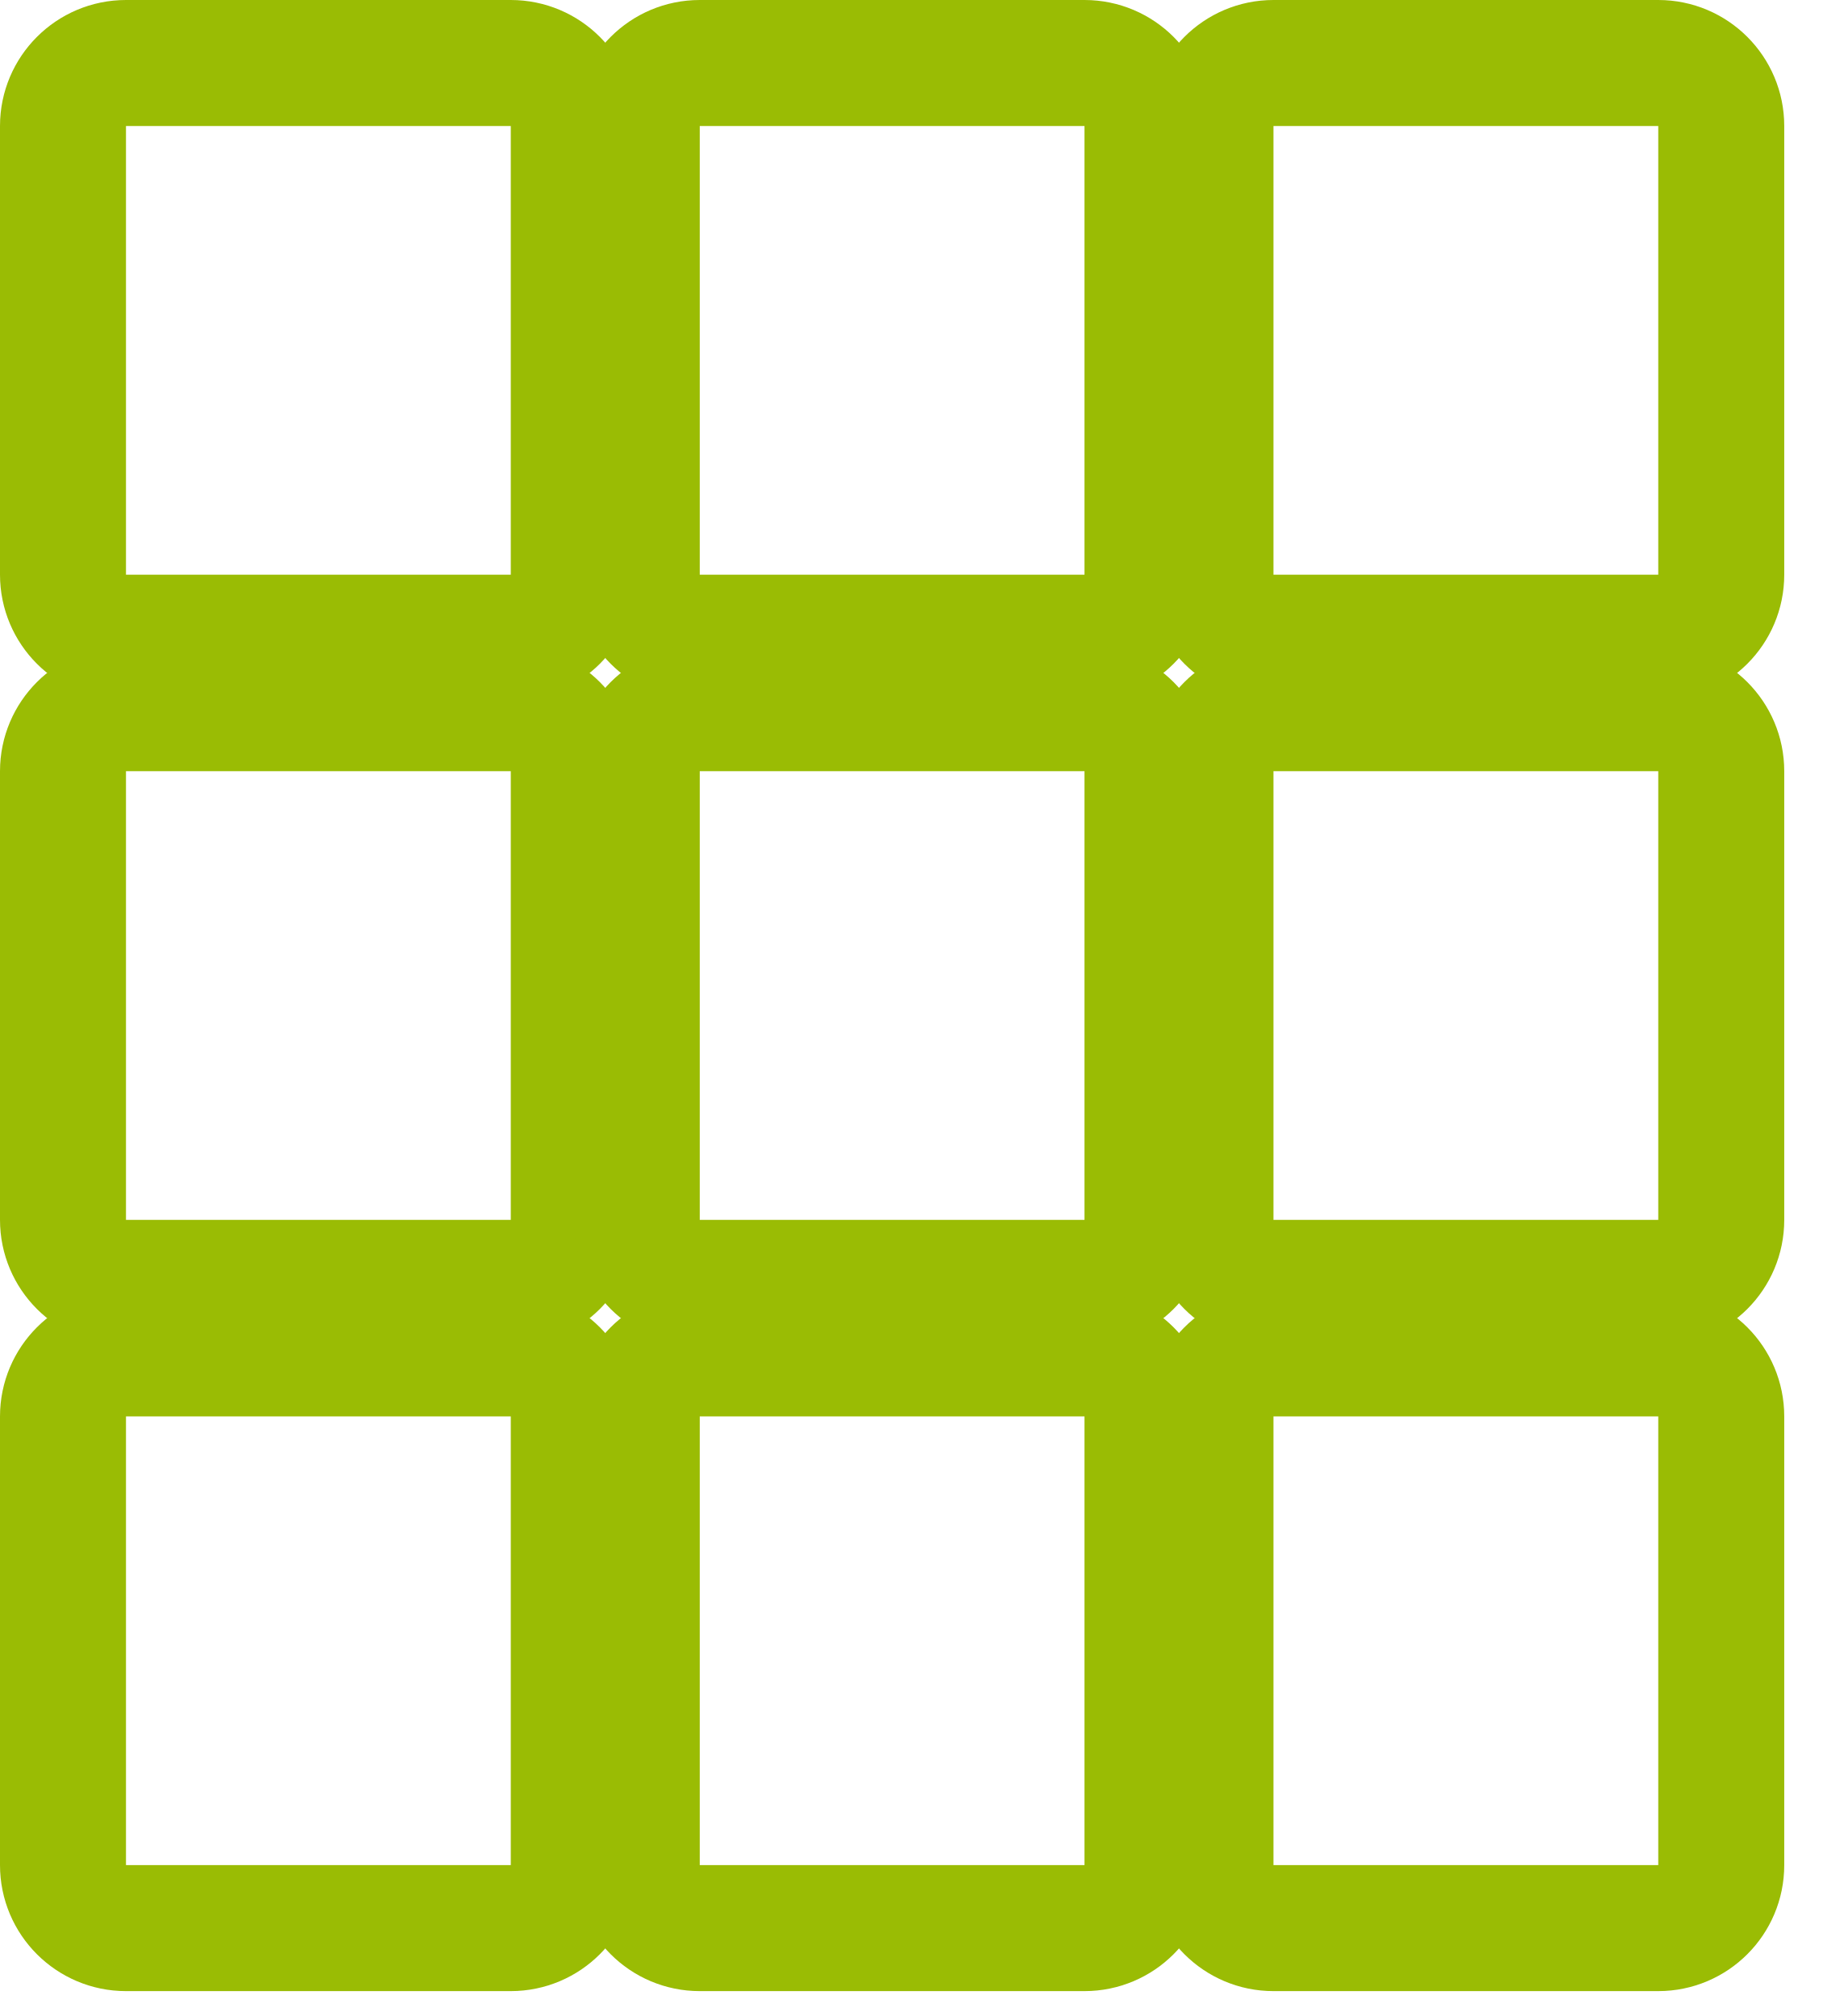
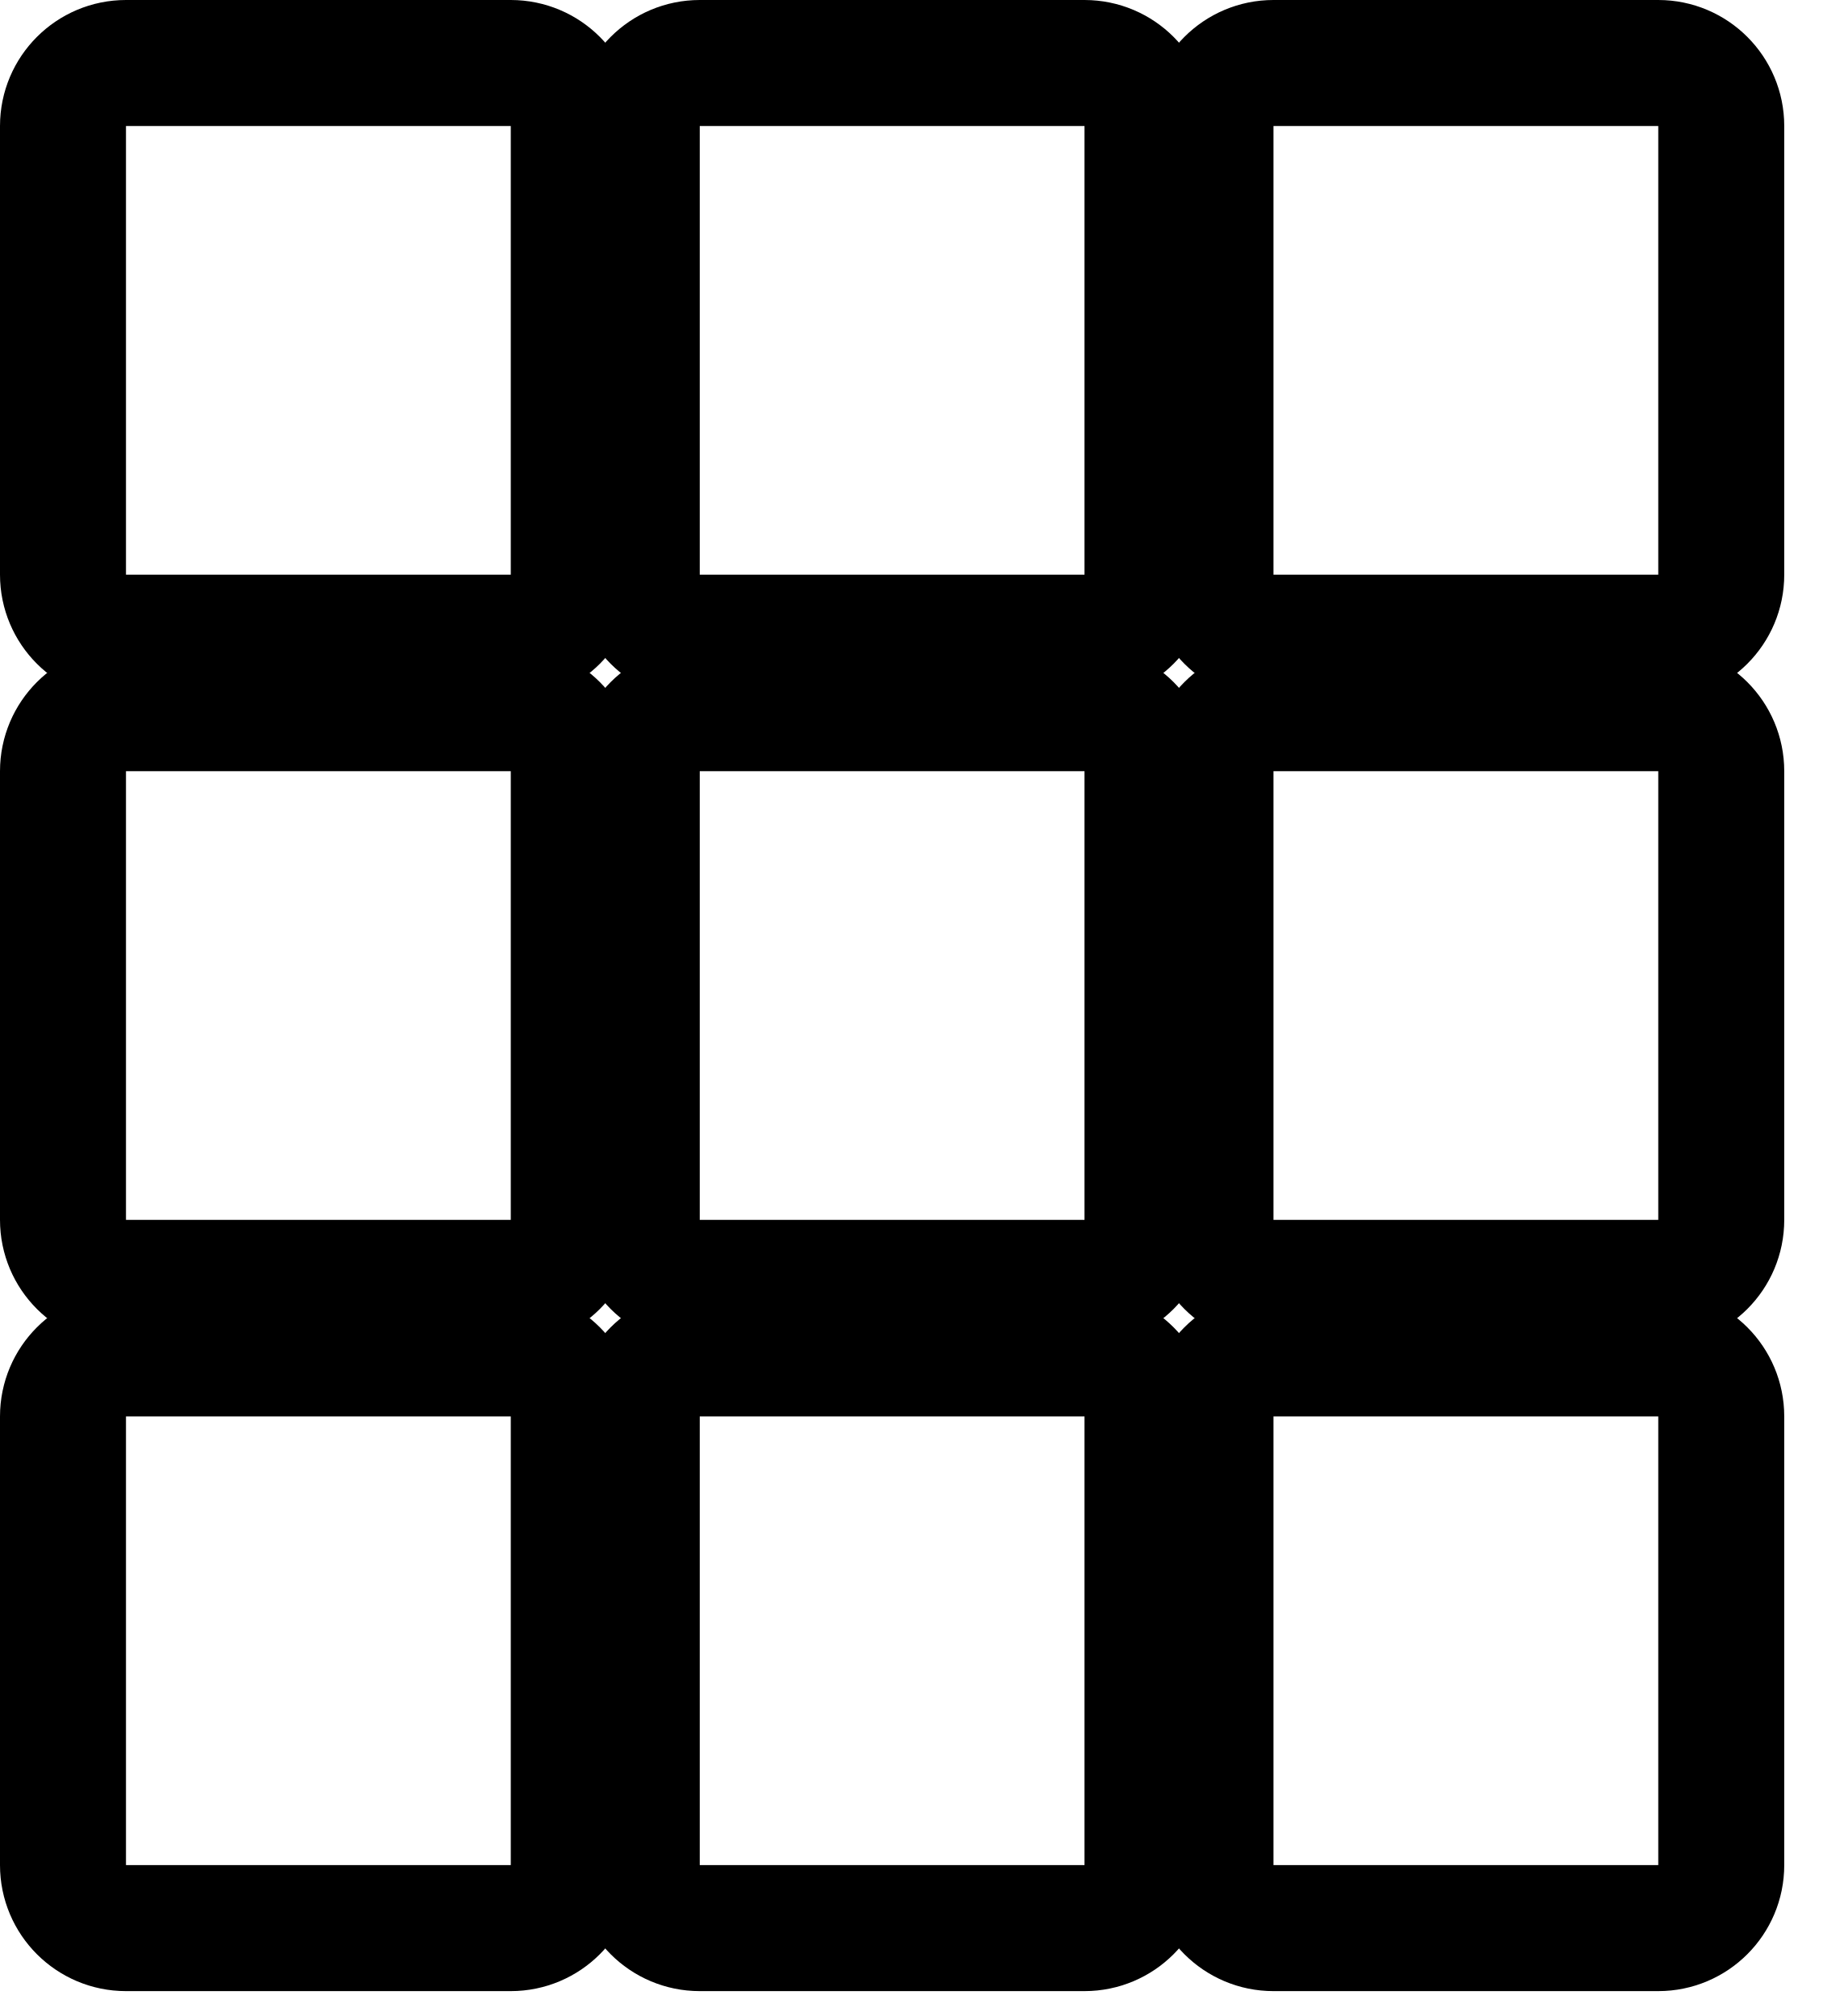
<svg xmlns="http://www.w3.org/2000/svg" width="29" height="32" viewBox="0 0 29 32" fill="none">
-   <path d="M1 2C1 1.448 1.448 1 2 1H8.109C8.661 1 9.109 1.448 9.109 2V9.122C9.109 9.674 8.661 10.122 8.109 10.122H2C1.448 10.122 1 9.674 1 9.122V2Z" stroke="#9ABC04" stroke-width="2" />
-   <path d="M10.109 2C10.109 1.448 10.556 1 11.109 1H17.217C17.77 1 18.217 1.448 18.217 2V9.122C18.217 9.674 17.77 10.122 17.217 10.122H11.109C10.556 10.122 10.109 9.674 10.109 9.122V2Z" stroke="#9ABC04" stroke-width="2" />
-   <path d="M19.217 2C19.217 1.448 19.665 1 20.217 1H26.326C26.878 1 27.326 1.448 27.326 2V9.122C27.326 9.674 26.878 10.122 26.326 10.122H20.217C19.665 10.122 19.217 9.674 19.217 9.122V2Z" stroke="#9ABC04" stroke-width="2" />
-   <path d="M1 12.241C1 11.689 1.448 11.241 2 11.241H8.109C8.661 11.241 9.109 11.689 9.109 12.241V19.363C9.109 19.916 8.661 20.363 8.109 20.363H2C1.448 20.363 1 19.916 1 19.363V12.241Z" stroke="#9ABC04" stroke-width="2" />
-   <path d="M10.109 12.241C10.109 11.689 10.556 11.241 11.109 11.241H17.217C17.77 11.241 18.217 11.689 18.217 12.241V19.363C18.217 19.916 17.77 20.363 17.217 20.363H11.109C10.556 20.363 10.109 19.916 10.109 19.363V12.241Z" stroke="#9ABC04" stroke-width="2" />
-   <path d="M19.217 12.241C19.217 11.689 19.665 11.241 20.217 11.241H26.326C26.878 11.241 27.326 11.689 27.326 12.241V19.363C27.326 19.916 26.878 20.363 26.326 20.363H20.217C19.665 20.363 19.217 19.916 19.217 19.363V12.241Z" stroke="#9ABC04" stroke-width="2" />
-   <path d="M1 22.483C1 21.93 1.448 21.483 2 21.483H8.109C8.661 21.483 9.109 21.93 9.109 22.483V29.605C9.109 30.157 8.661 30.605 8.109 30.605H2C1.448 30.605 1 30.157 1 29.605V22.483Z" stroke="#9ABC04" stroke-width="2" />
-   <path d="M10.109 22.483C10.109 21.93 10.556 21.483 11.109 21.483H17.217C17.77 21.483 18.217 21.93 18.217 22.483V29.605C18.217 30.157 17.77 30.605 17.217 30.605H11.109C10.556 30.605 10.109 30.157 10.109 29.605V22.483Z" stroke="#9ABC04" stroke-width="2" />
-   <path d="M19.217 22.483C19.217 21.93 19.665 21.483 20.217 21.483H26.326C26.878 21.483 27.326 21.93 27.326 22.483V29.605C27.326 30.157 26.878 30.605 26.326 30.605H20.217C19.665 30.605 19.217 30.157 19.217 29.605V22.483Z" stroke="#9ABC04" stroke-width="2" />
+   <path d="M1 2C1 1.448 1.448 1 2 1H8.109C8.661 1 9.109 1.448 9.109 2V9.122C9.109 9.674 8.661 10.122 8.109 10.122H2C1.448 10.122 1 9.674 1 9.122V2Z" stroke="black" stroke-width="2" />
+   <path d="M10.109 2C10.109 1.448 10.556 1 11.109 1H17.217C17.77 1 18.217 1.448 18.217 2V9.122C18.217 9.674 17.77 10.122 17.217 10.122H11.109C10.556 10.122 10.109 9.674 10.109 9.122V2Z" stroke="black" stroke-width="2" />
+   <path d="M19.217 2C19.217 1.448 19.665 1 20.217 1H26.326C26.878 1 27.326 1.448 27.326 2V9.122C27.326 9.674 26.878 10.122 26.326 10.122H20.217C19.665 10.122 19.217 9.674 19.217 9.122V2Z" stroke="black" stroke-width="2" />
+   <path d="M1 12.241C1 11.689 1.448 11.241 2 11.241H8.109C8.661 11.241 9.109 11.689 9.109 12.241V19.363C9.109 19.916 8.661 20.363 8.109 20.363H2C1.448 20.363 1 19.916 1 19.363V12.241Z" stroke="black" stroke-width="2" />
+   <path d="M10.109 12.241C10.109 11.689 10.556 11.241 11.109 11.241H17.217C17.77 11.241 18.217 11.689 18.217 12.241V19.363C18.217 19.916 17.77 20.363 17.217 20.363H11.109C10.556 20.363 10.109 19.916 10.109 19.363V12.241Z" stroke="black" stroke-width="2" />
+   <path d="M19.217 12.241C19.217 11.689 19.665 11.241 20.217 11.241H26.326C26.878 11.241 27.326 11.689 27.326 12.241V19.363C27.326 19.916 26.878 20.363 26.326 20.363H20.217C19.665 20.363 19.217 19.916 19.217 19.363V12.241Z" stroke="black" stroke-width="2" />
+   <path d="M1 22.483C1 21.93 1.448 21.483 2 21.483H8.109C8.661 21.483 9.109 21.93 9.109 22.483V29.605C9.109 30.157 8.661 30.605 8.109 30.605H2C1.448 30.605 1 30.157 1 29.605V22.483Z" stroke="black" stroke-width="2" />
+   <path d="M10.109 22.483C10.109 21.93 10.556 21.483 11.109 21.483H17.217C17.77 21.483 18.217 21.93 18.217 22.483V29.605C18.217 30.157 17.77 30.605 17.217 30.605H11.109C10.556 30.605 10.109 30.157 10.109 29.605V22.483Z" stroke="black" stroke-width="2" />
+   <path d="M19.217 22.483C19.217 21.93 19.665 21.483 20.217 21.483H26.326C26.878 21.483 27.326 21.93 27.326 22.483V29.605C27.326 30.157 26.878 30.605 26.326 30.605H20.217C19.665 30.605 19.217 30.157 19.217 29.605V22.483Z" stroke="black" stroke-width="2" />
</svg>
